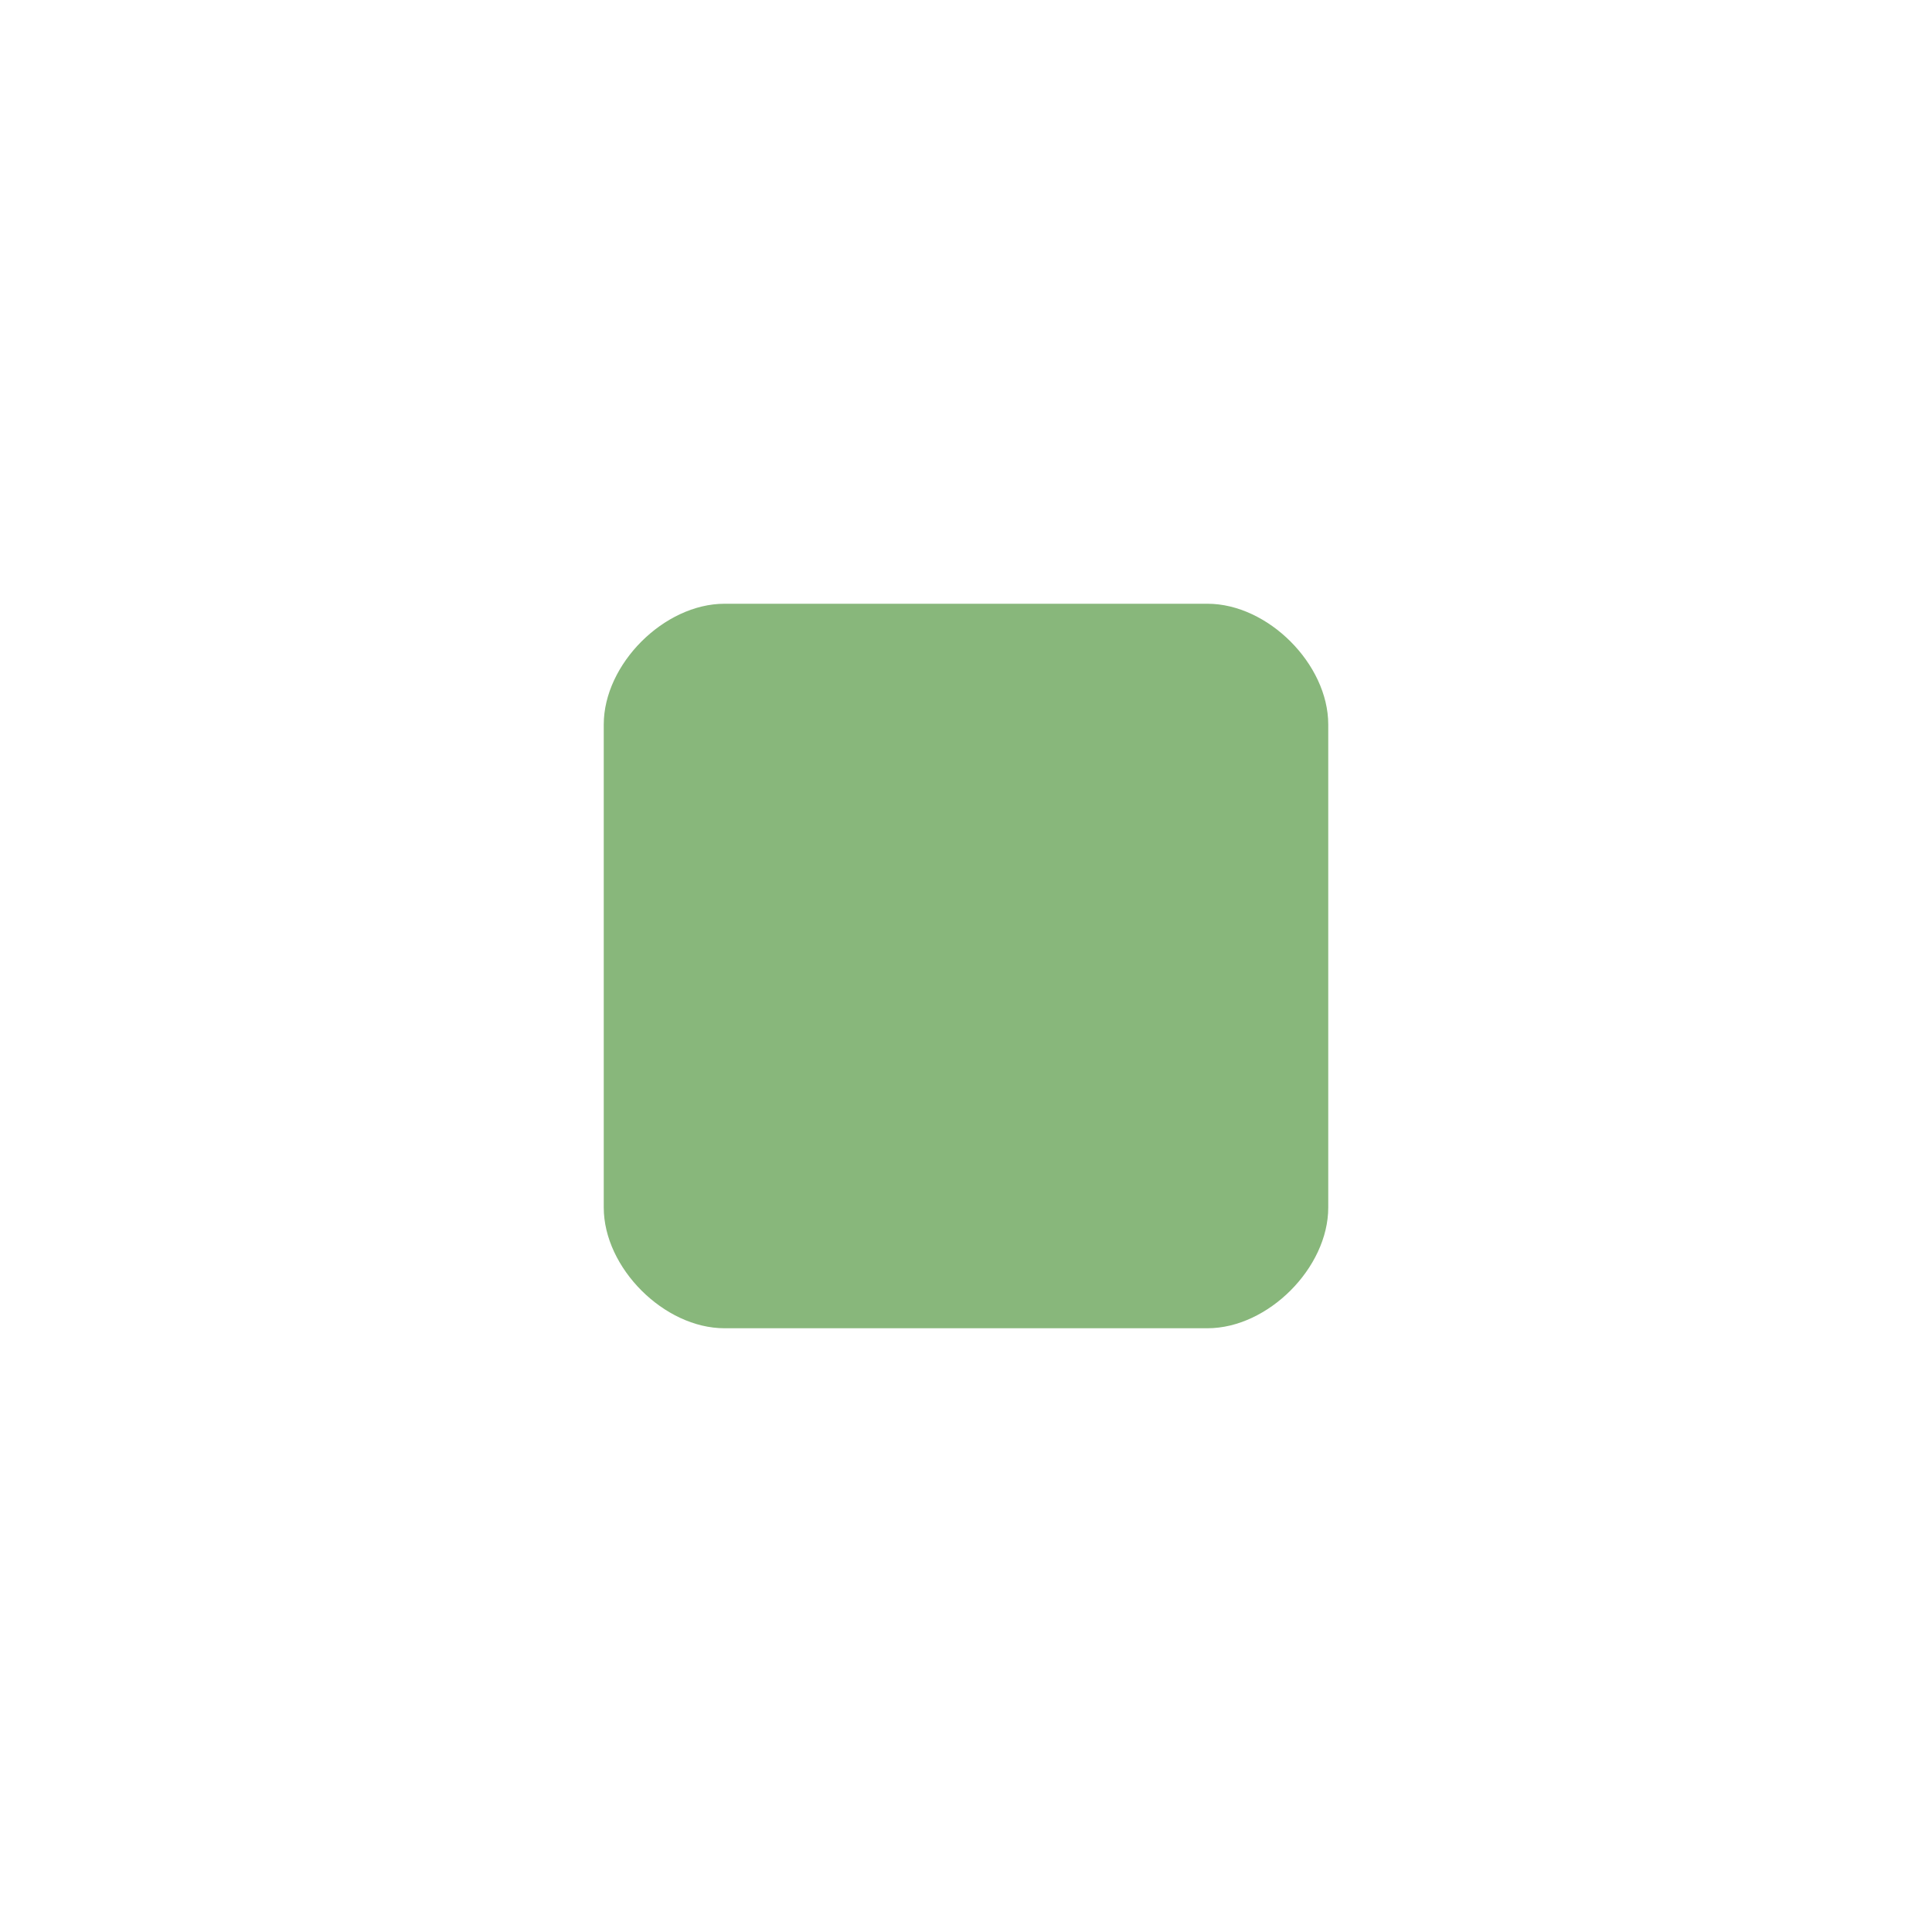
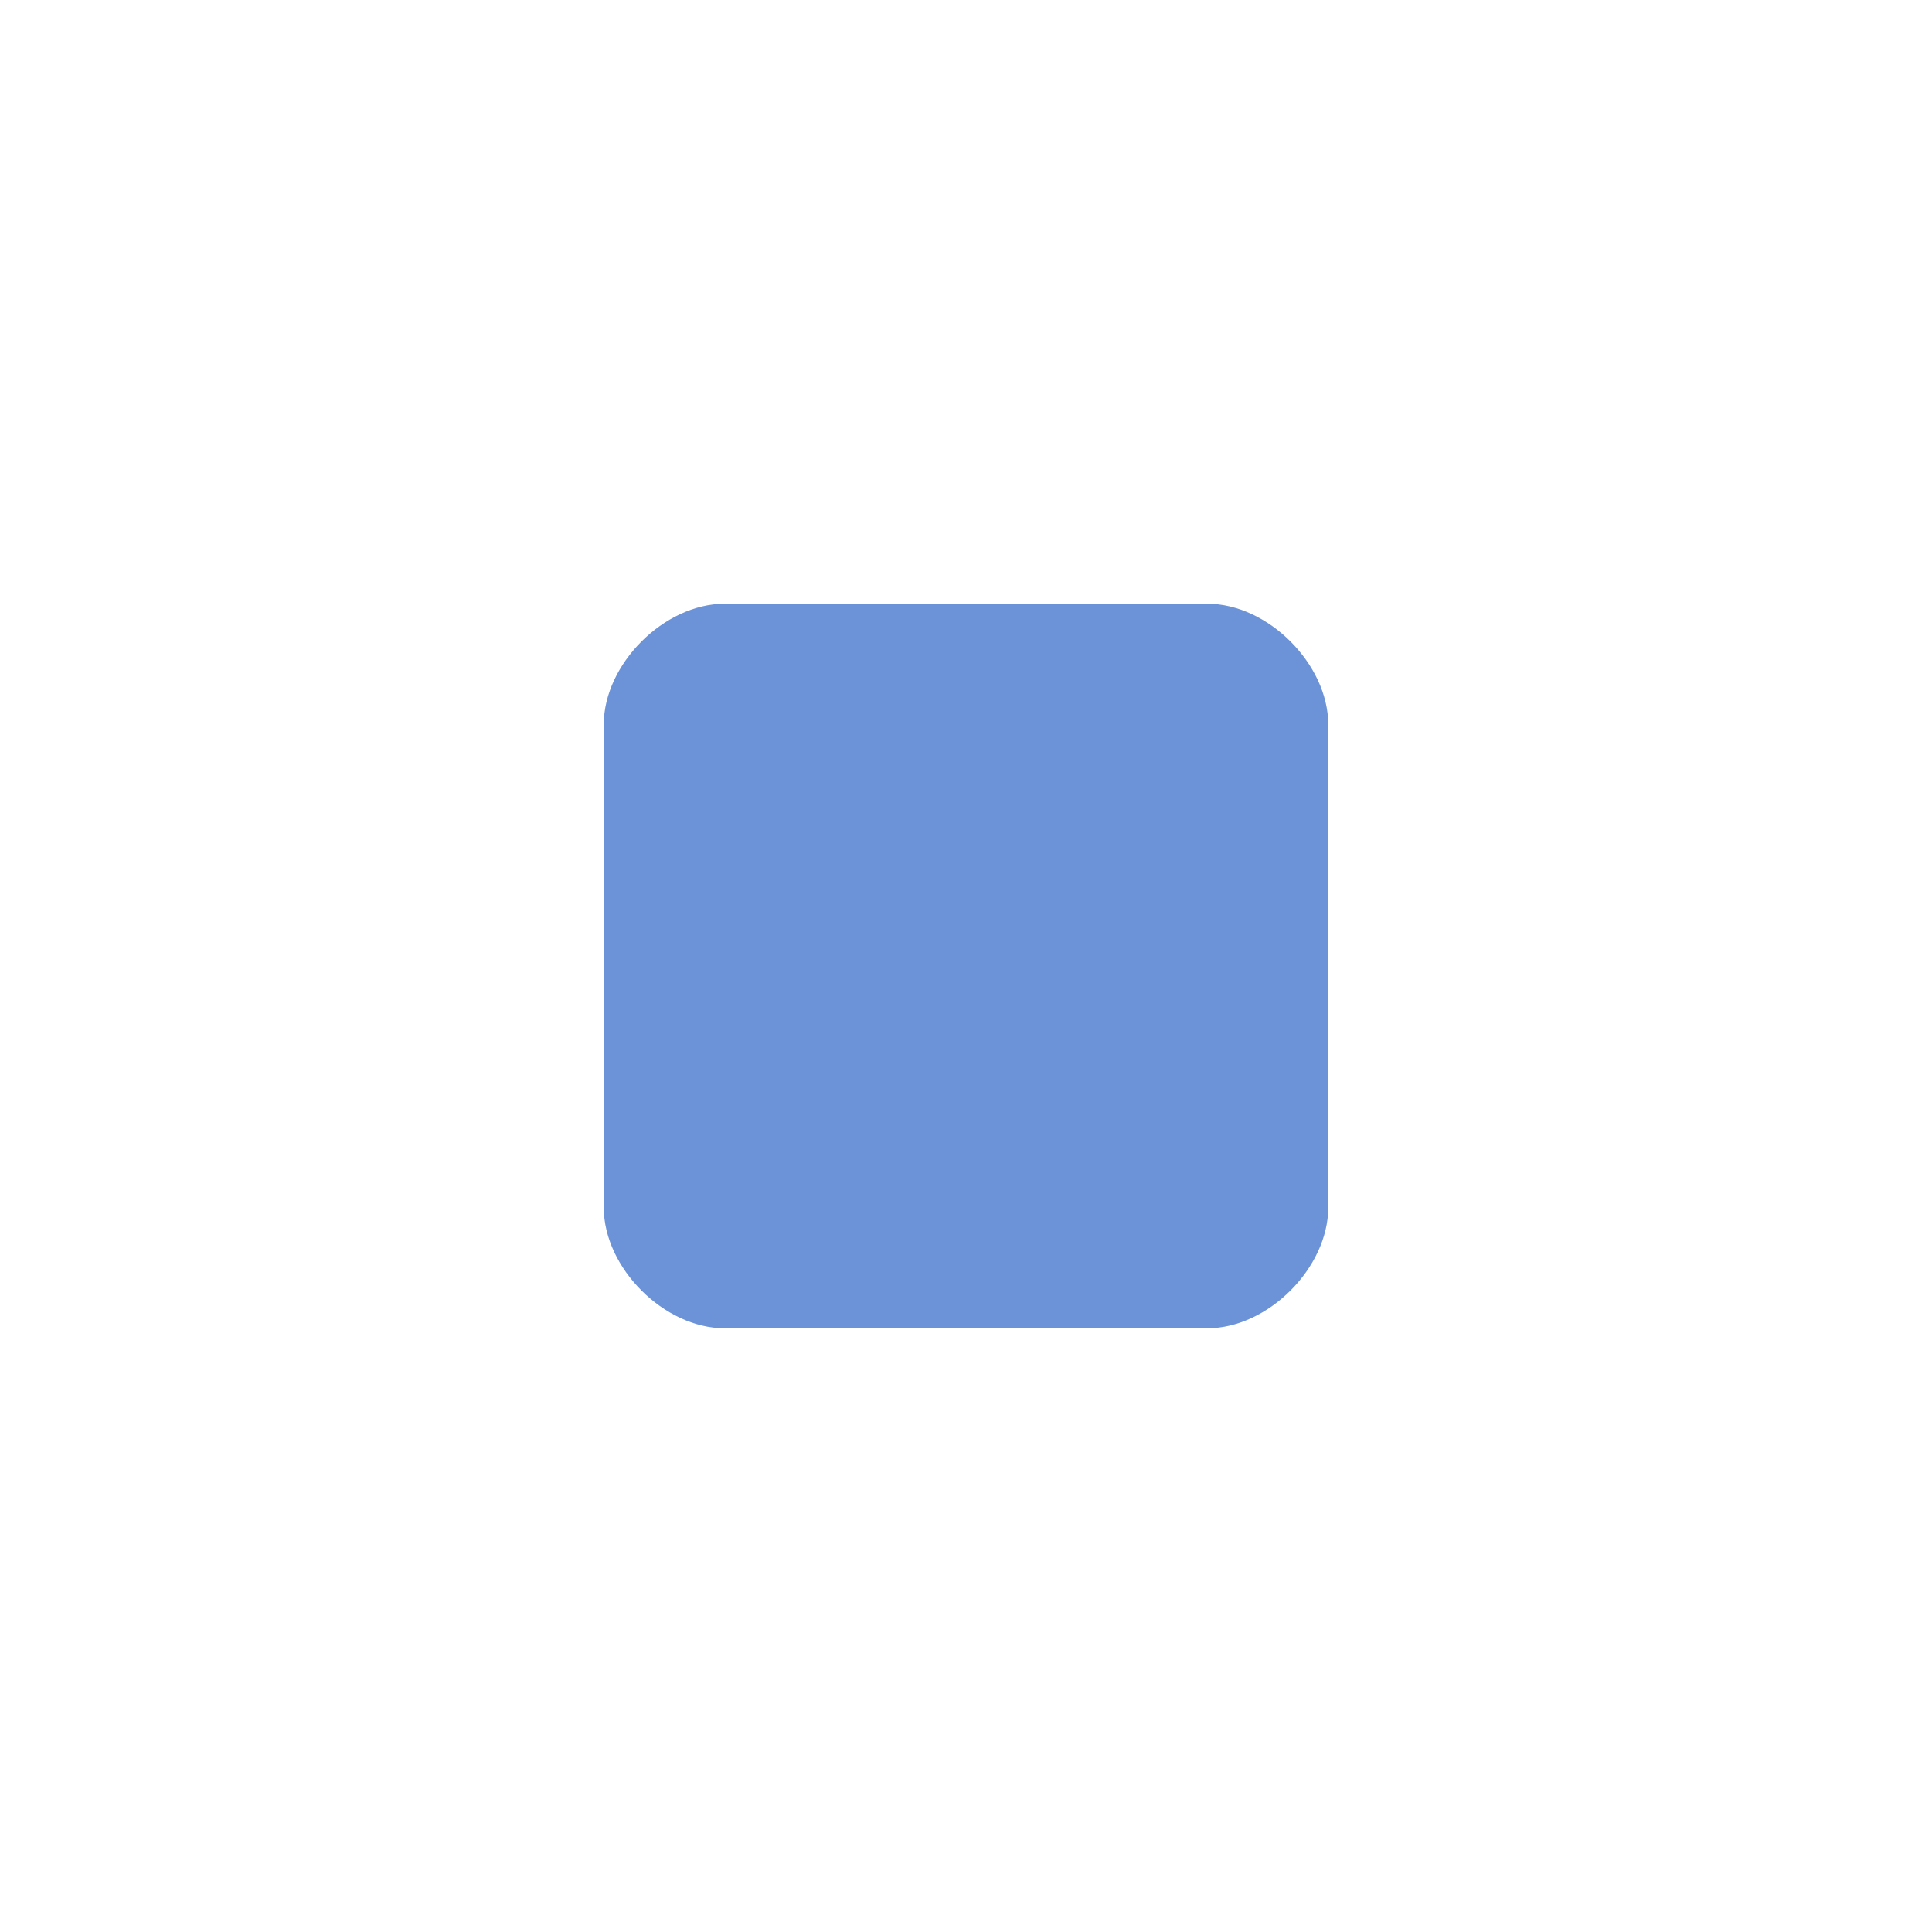
<svg xmlns="http://www.w3.org/2000/svg" width="16" height="16" viewBox="-5 -5 16 16" preserveAspectRatio="xMinYMid meet" overflow="visible" enable-background="new -5 -5 16 16">
-   <path d="M6 5c0 .5-.5 1-1 1h-4c-.5 0-1-.5-1-1v-4c0-.5.5-1 1-1h4c.5 0 1 .5 1 1v4z" fill="#88b77b" />
+   <path d="M6 5c0 .5-.5 1-1 1h-4c-.5 0-1-.5-1-1v-4c0-.5.5-1 1-1h4c.5 0 1 .5 1 1v4z" fill="#6c92d8" />
</svg>
